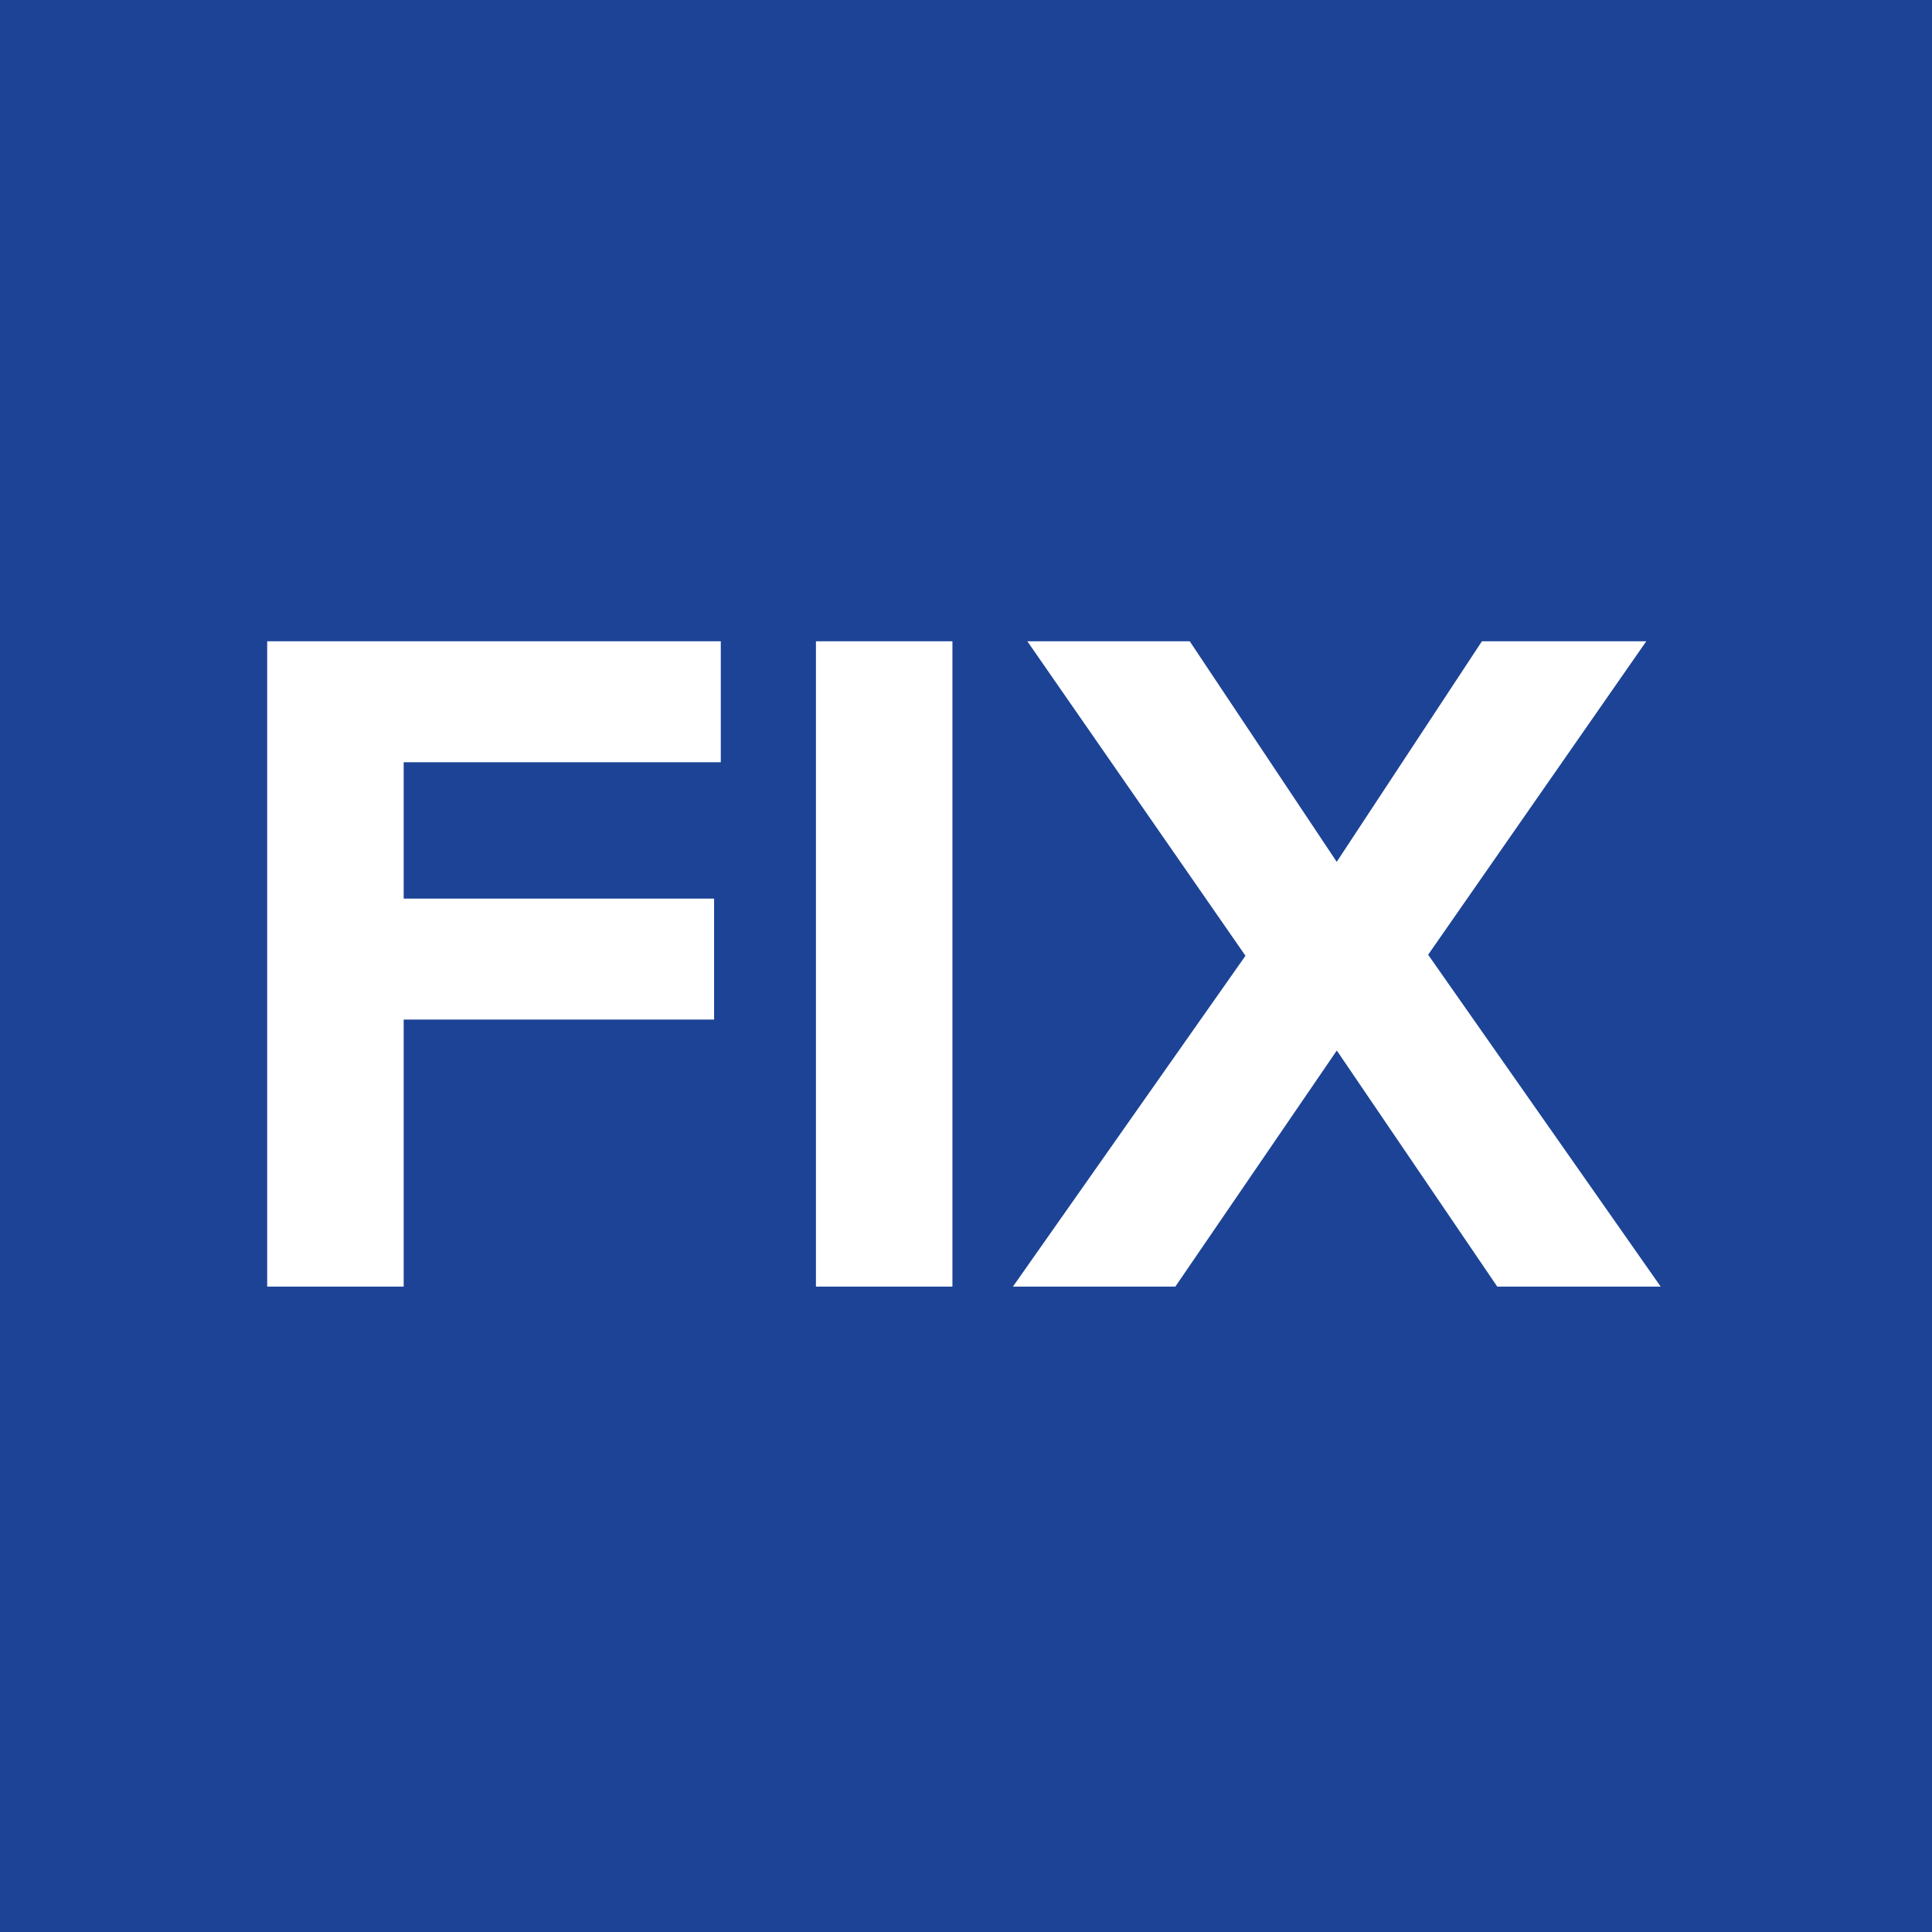
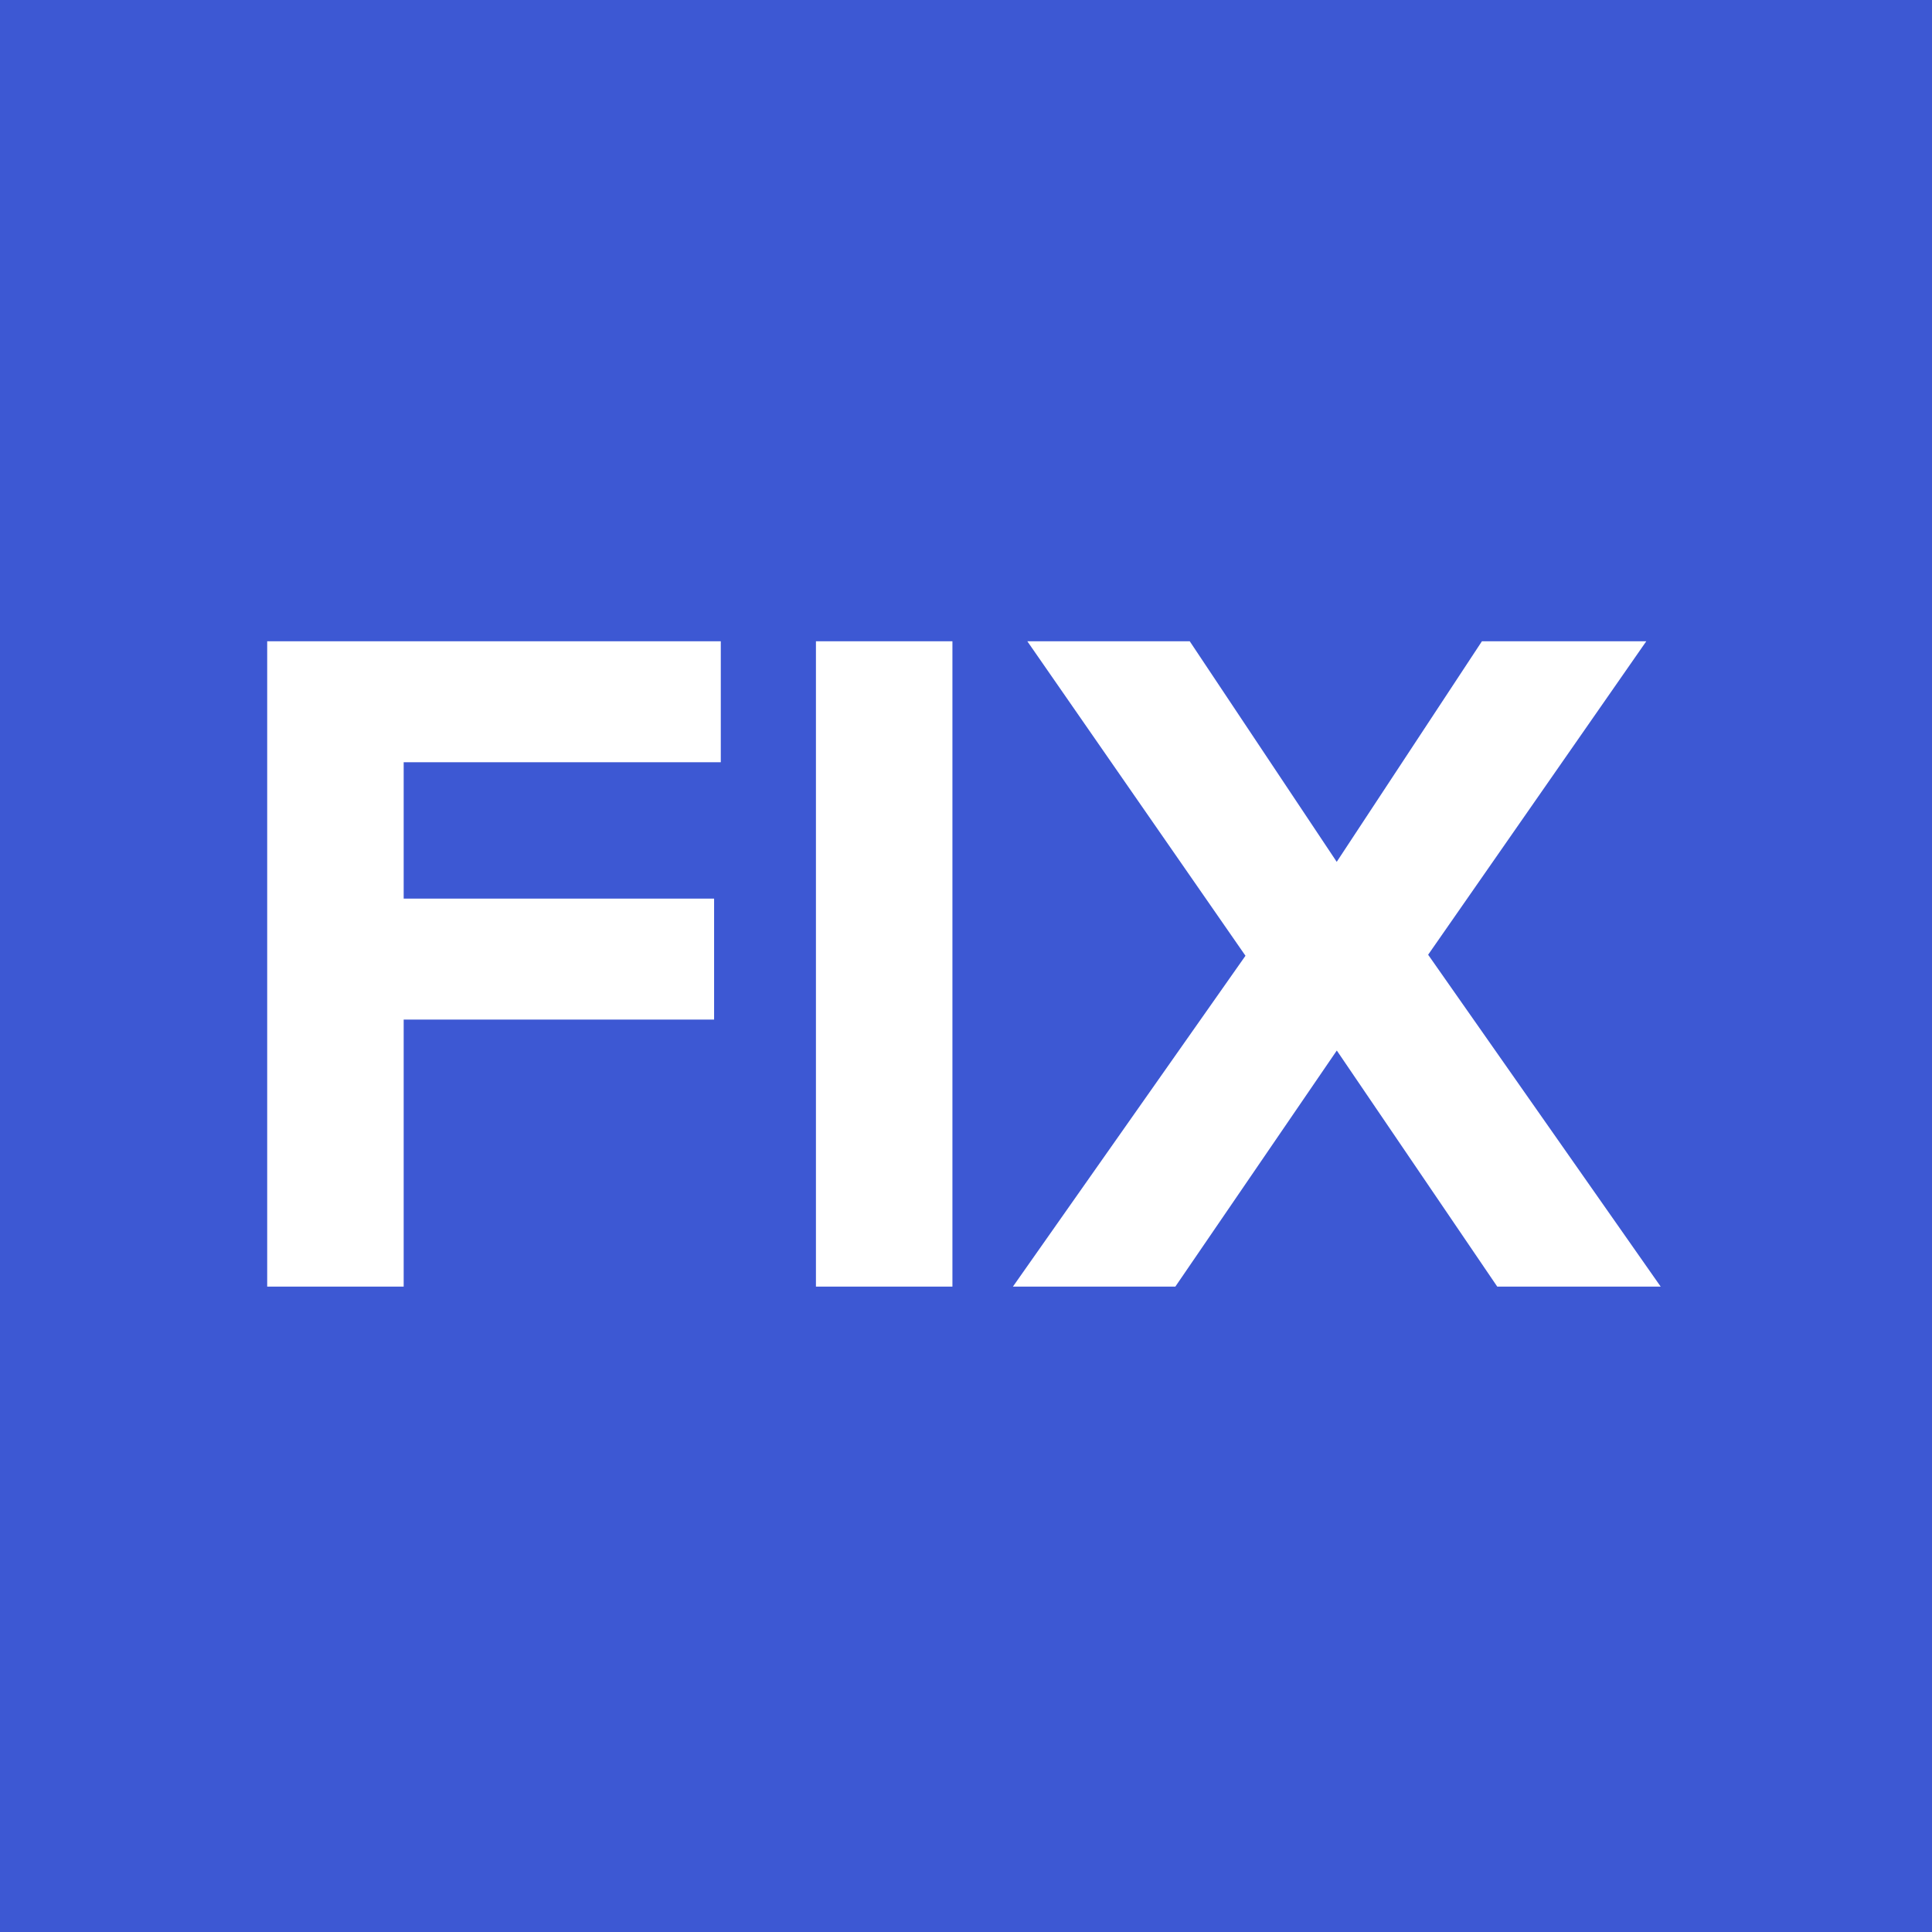
<svg xmlns="http://www.w3.org/2000/svg" width="418" height="418" viewBox="0 0 418 418" fill="none">
-   <rect width="418" height="418" fill="#1C4396" />
+   <rect width="418" height="418" fill="#3d58d3" />
  <g clip-path="url(#clip0_7_3075)">
    <path d="M57.809 278.37V138.74H155.948V164.91H87.338V194.419H154.5V220.588H87.338V278.37H57.809Z" fill="white" />
    <path d="M176.533 278.37V138.74H206.063V278.37H176.533Z" fill="white" />
    <path d="M323.943 278.37L289.226 227.287L254.289 278.37H219.15L269.466 206.784L222.266 138.74H257.405L289.208 186.465L320.625 138.74H356.186L308.986 206.562L359.302 278.37H323.961H323.943Z" fill="white" />
  </g>
  <defs>
    <clipPath id="clip0_7_3075">
      <rect width="301.494" height="139.63" fill="white" transform="translate(57.8086 138.74)" />
    </clipPath>
  </defs>
</svg>
